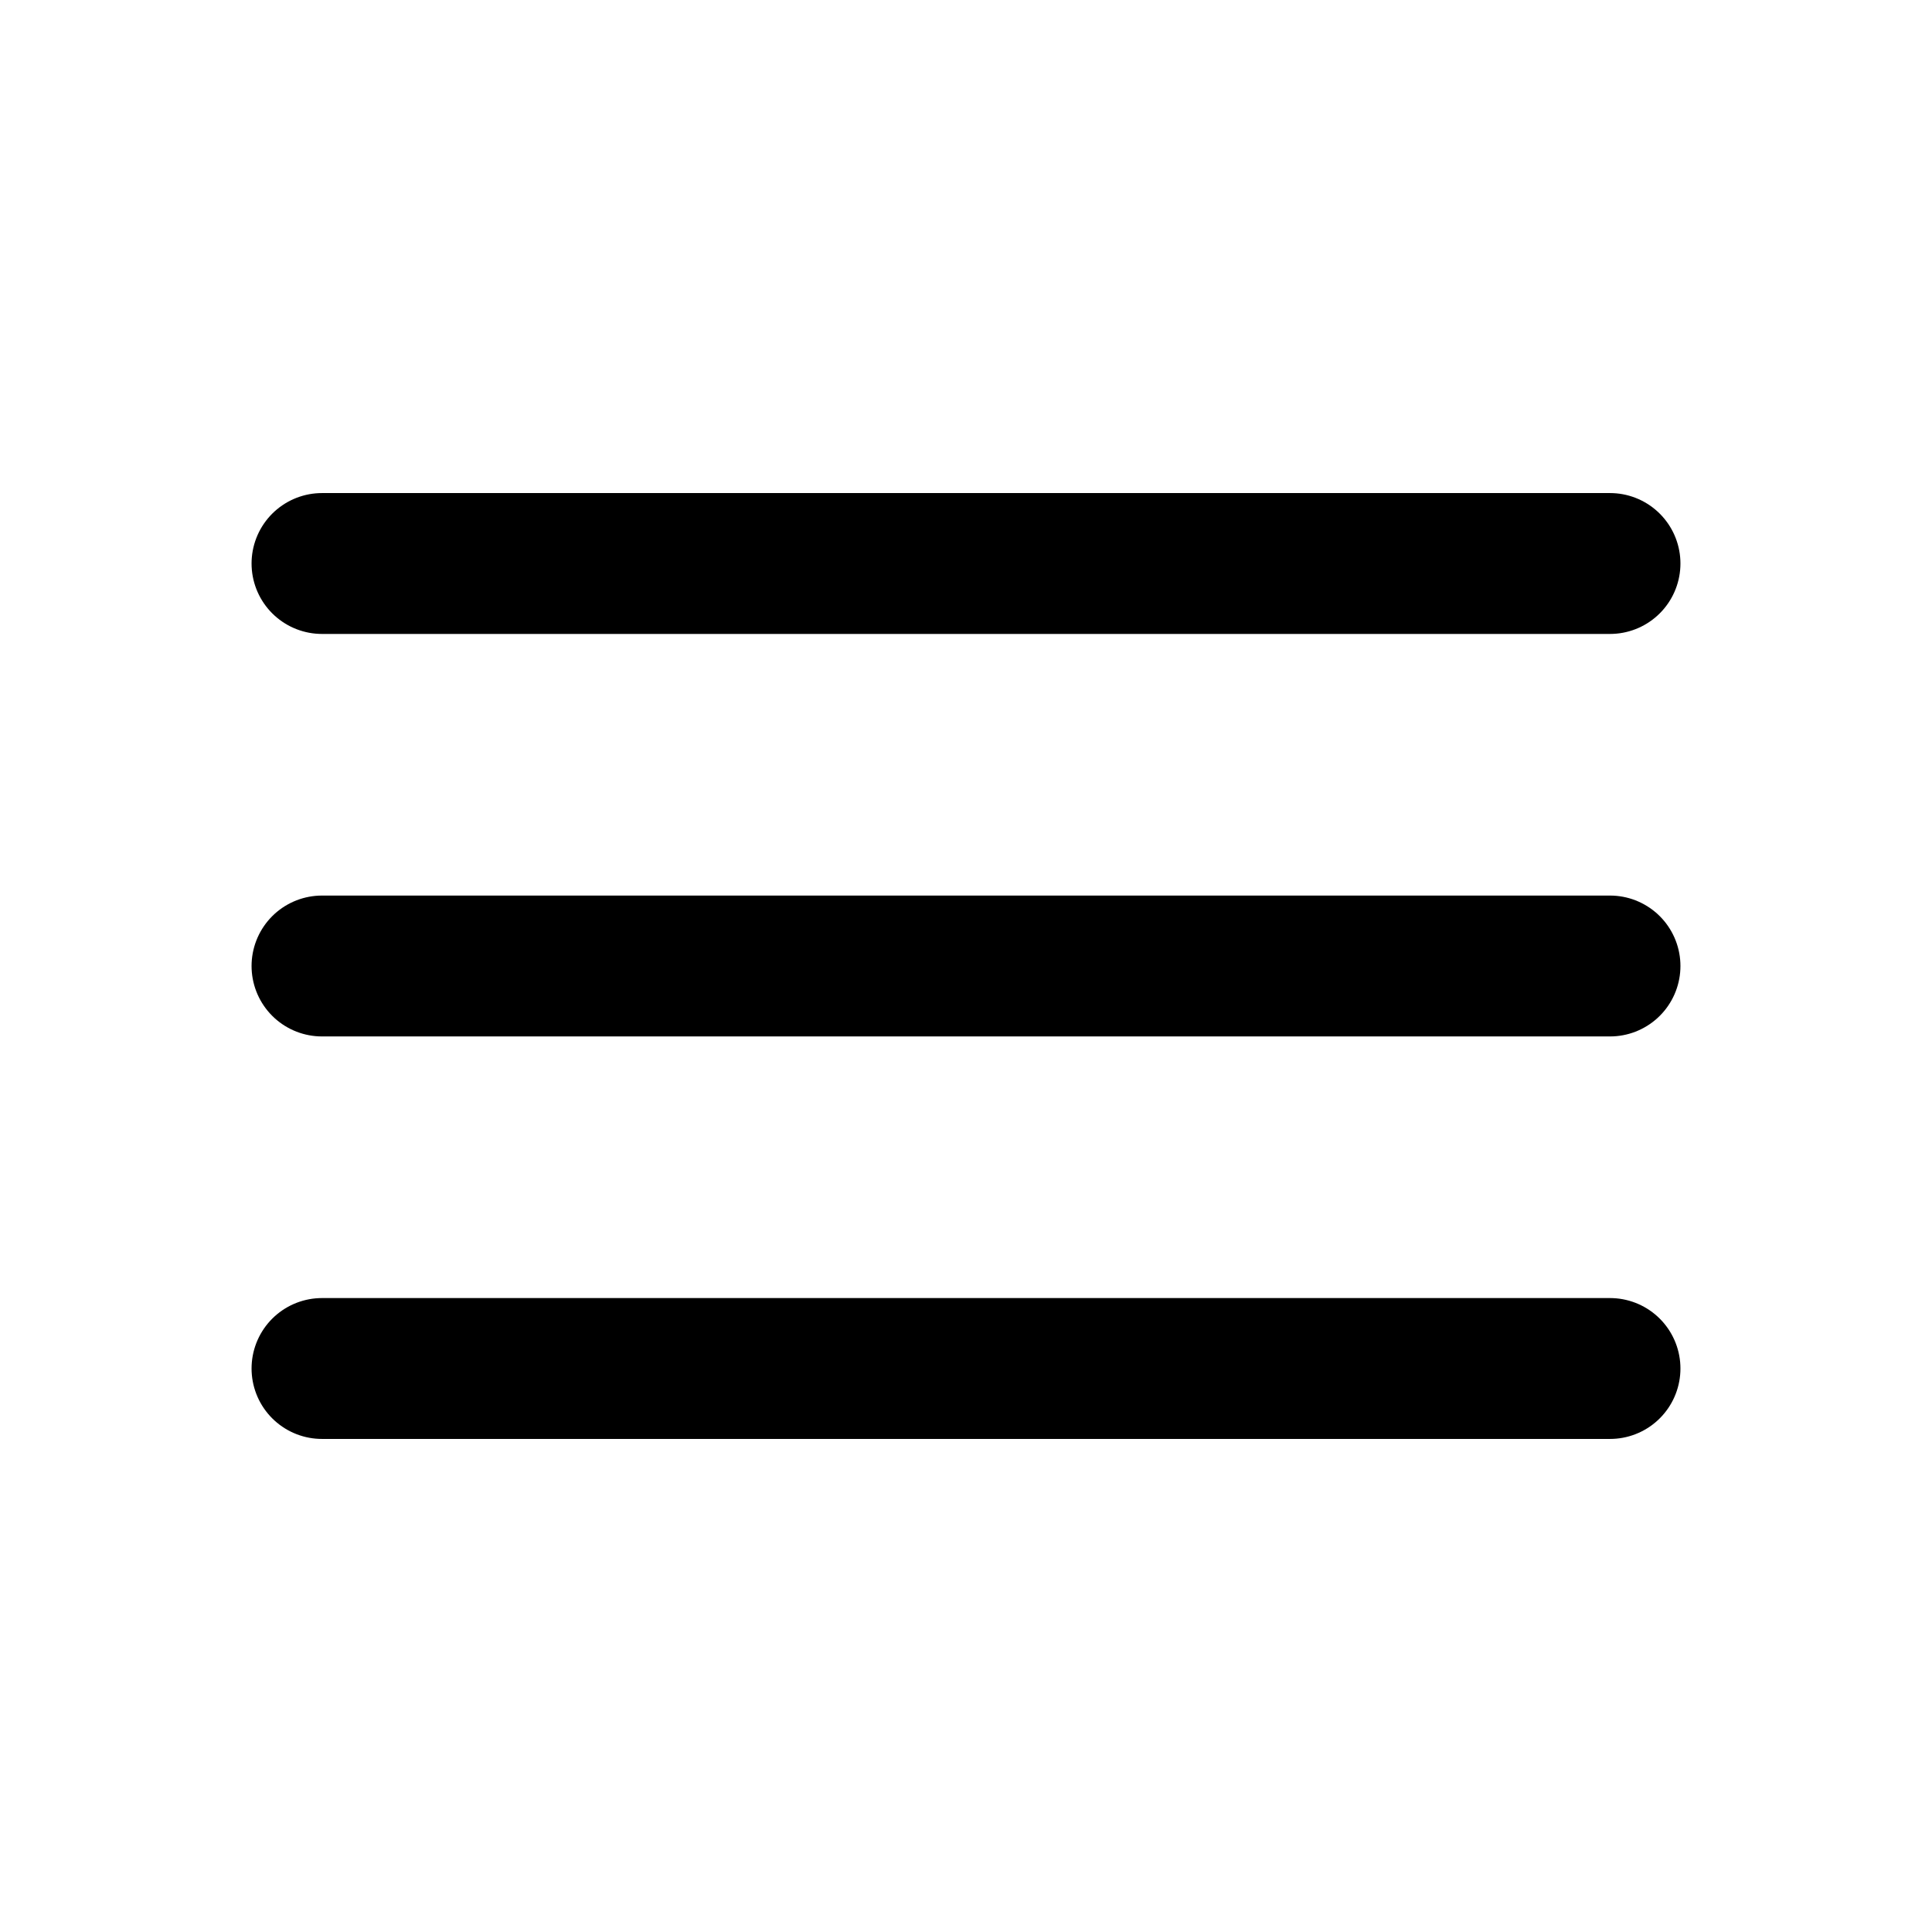
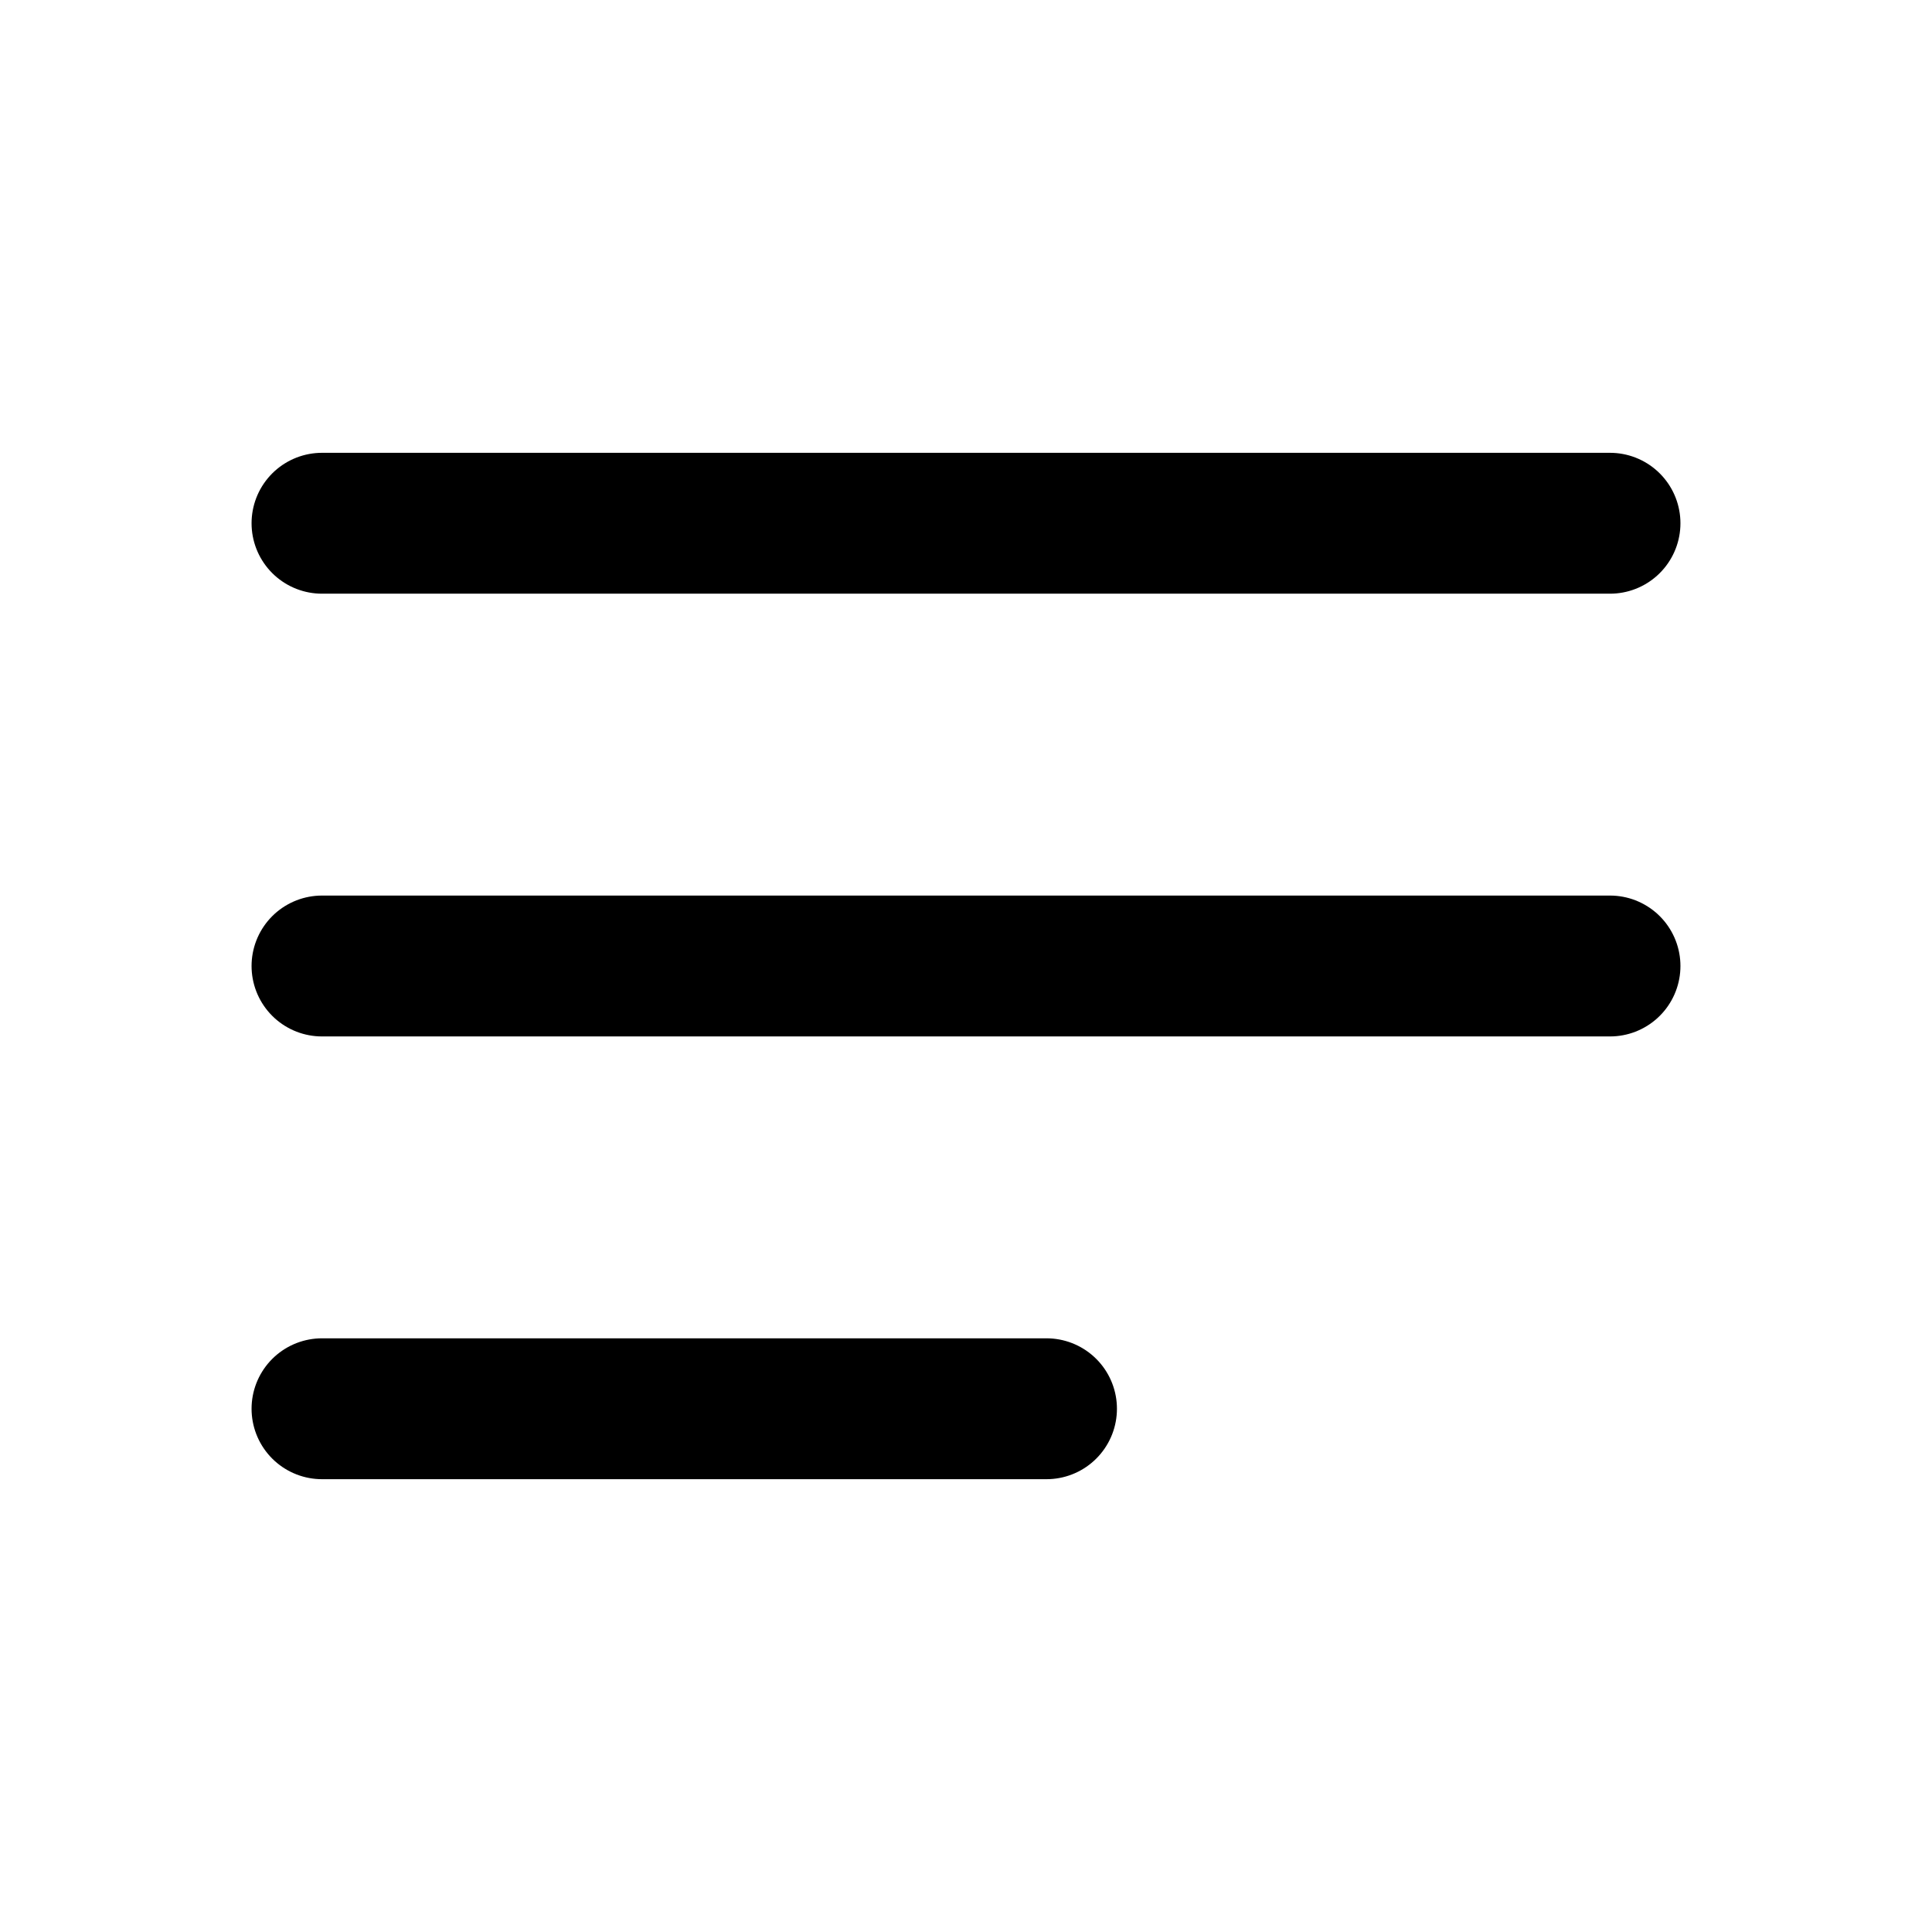
<svg xmlns="http://www.w3.org/2000/svg" viewBox="0 0 24 24" fill="none" stroke="currentColor" stroke-width="1.75" stroke-linecap="round" stroke-linejoin="round">
-   <path d="M4 7 H20 M4 12 H20 M4 17 H20" />
+   <path d="M4 6.5 H20 M4 12 H20 M4 17.5 H13" />
</svg>
